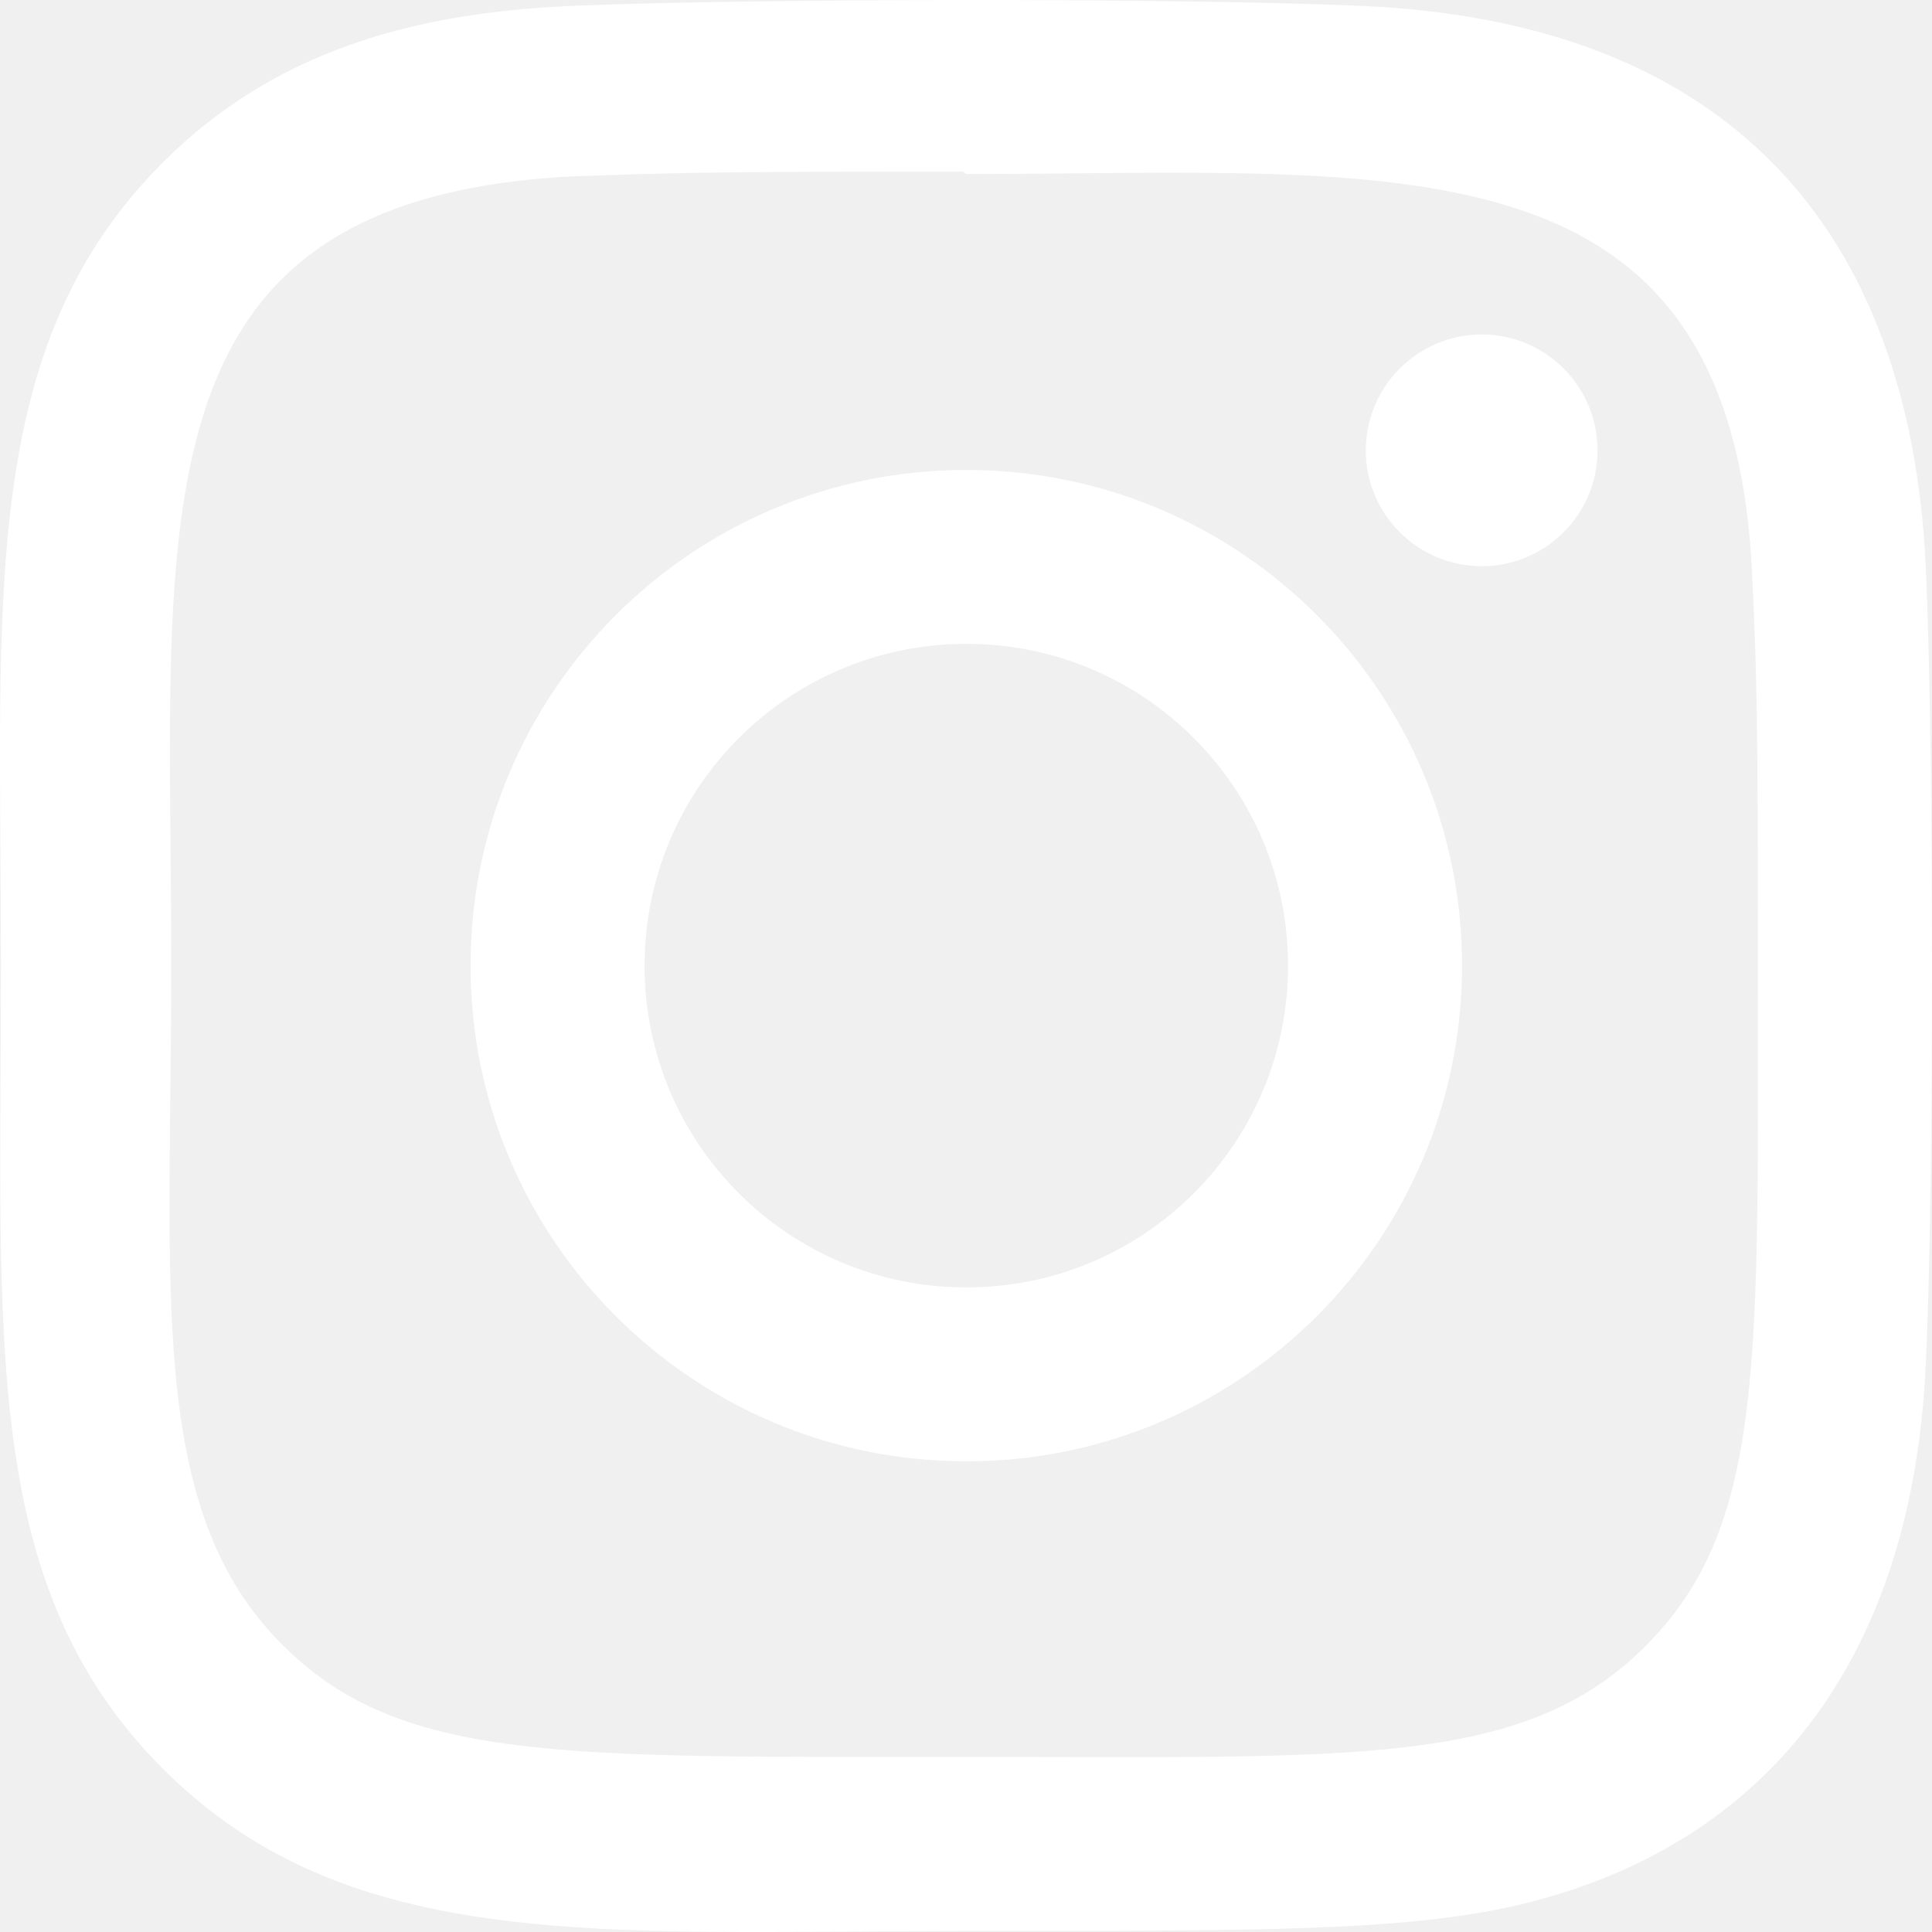
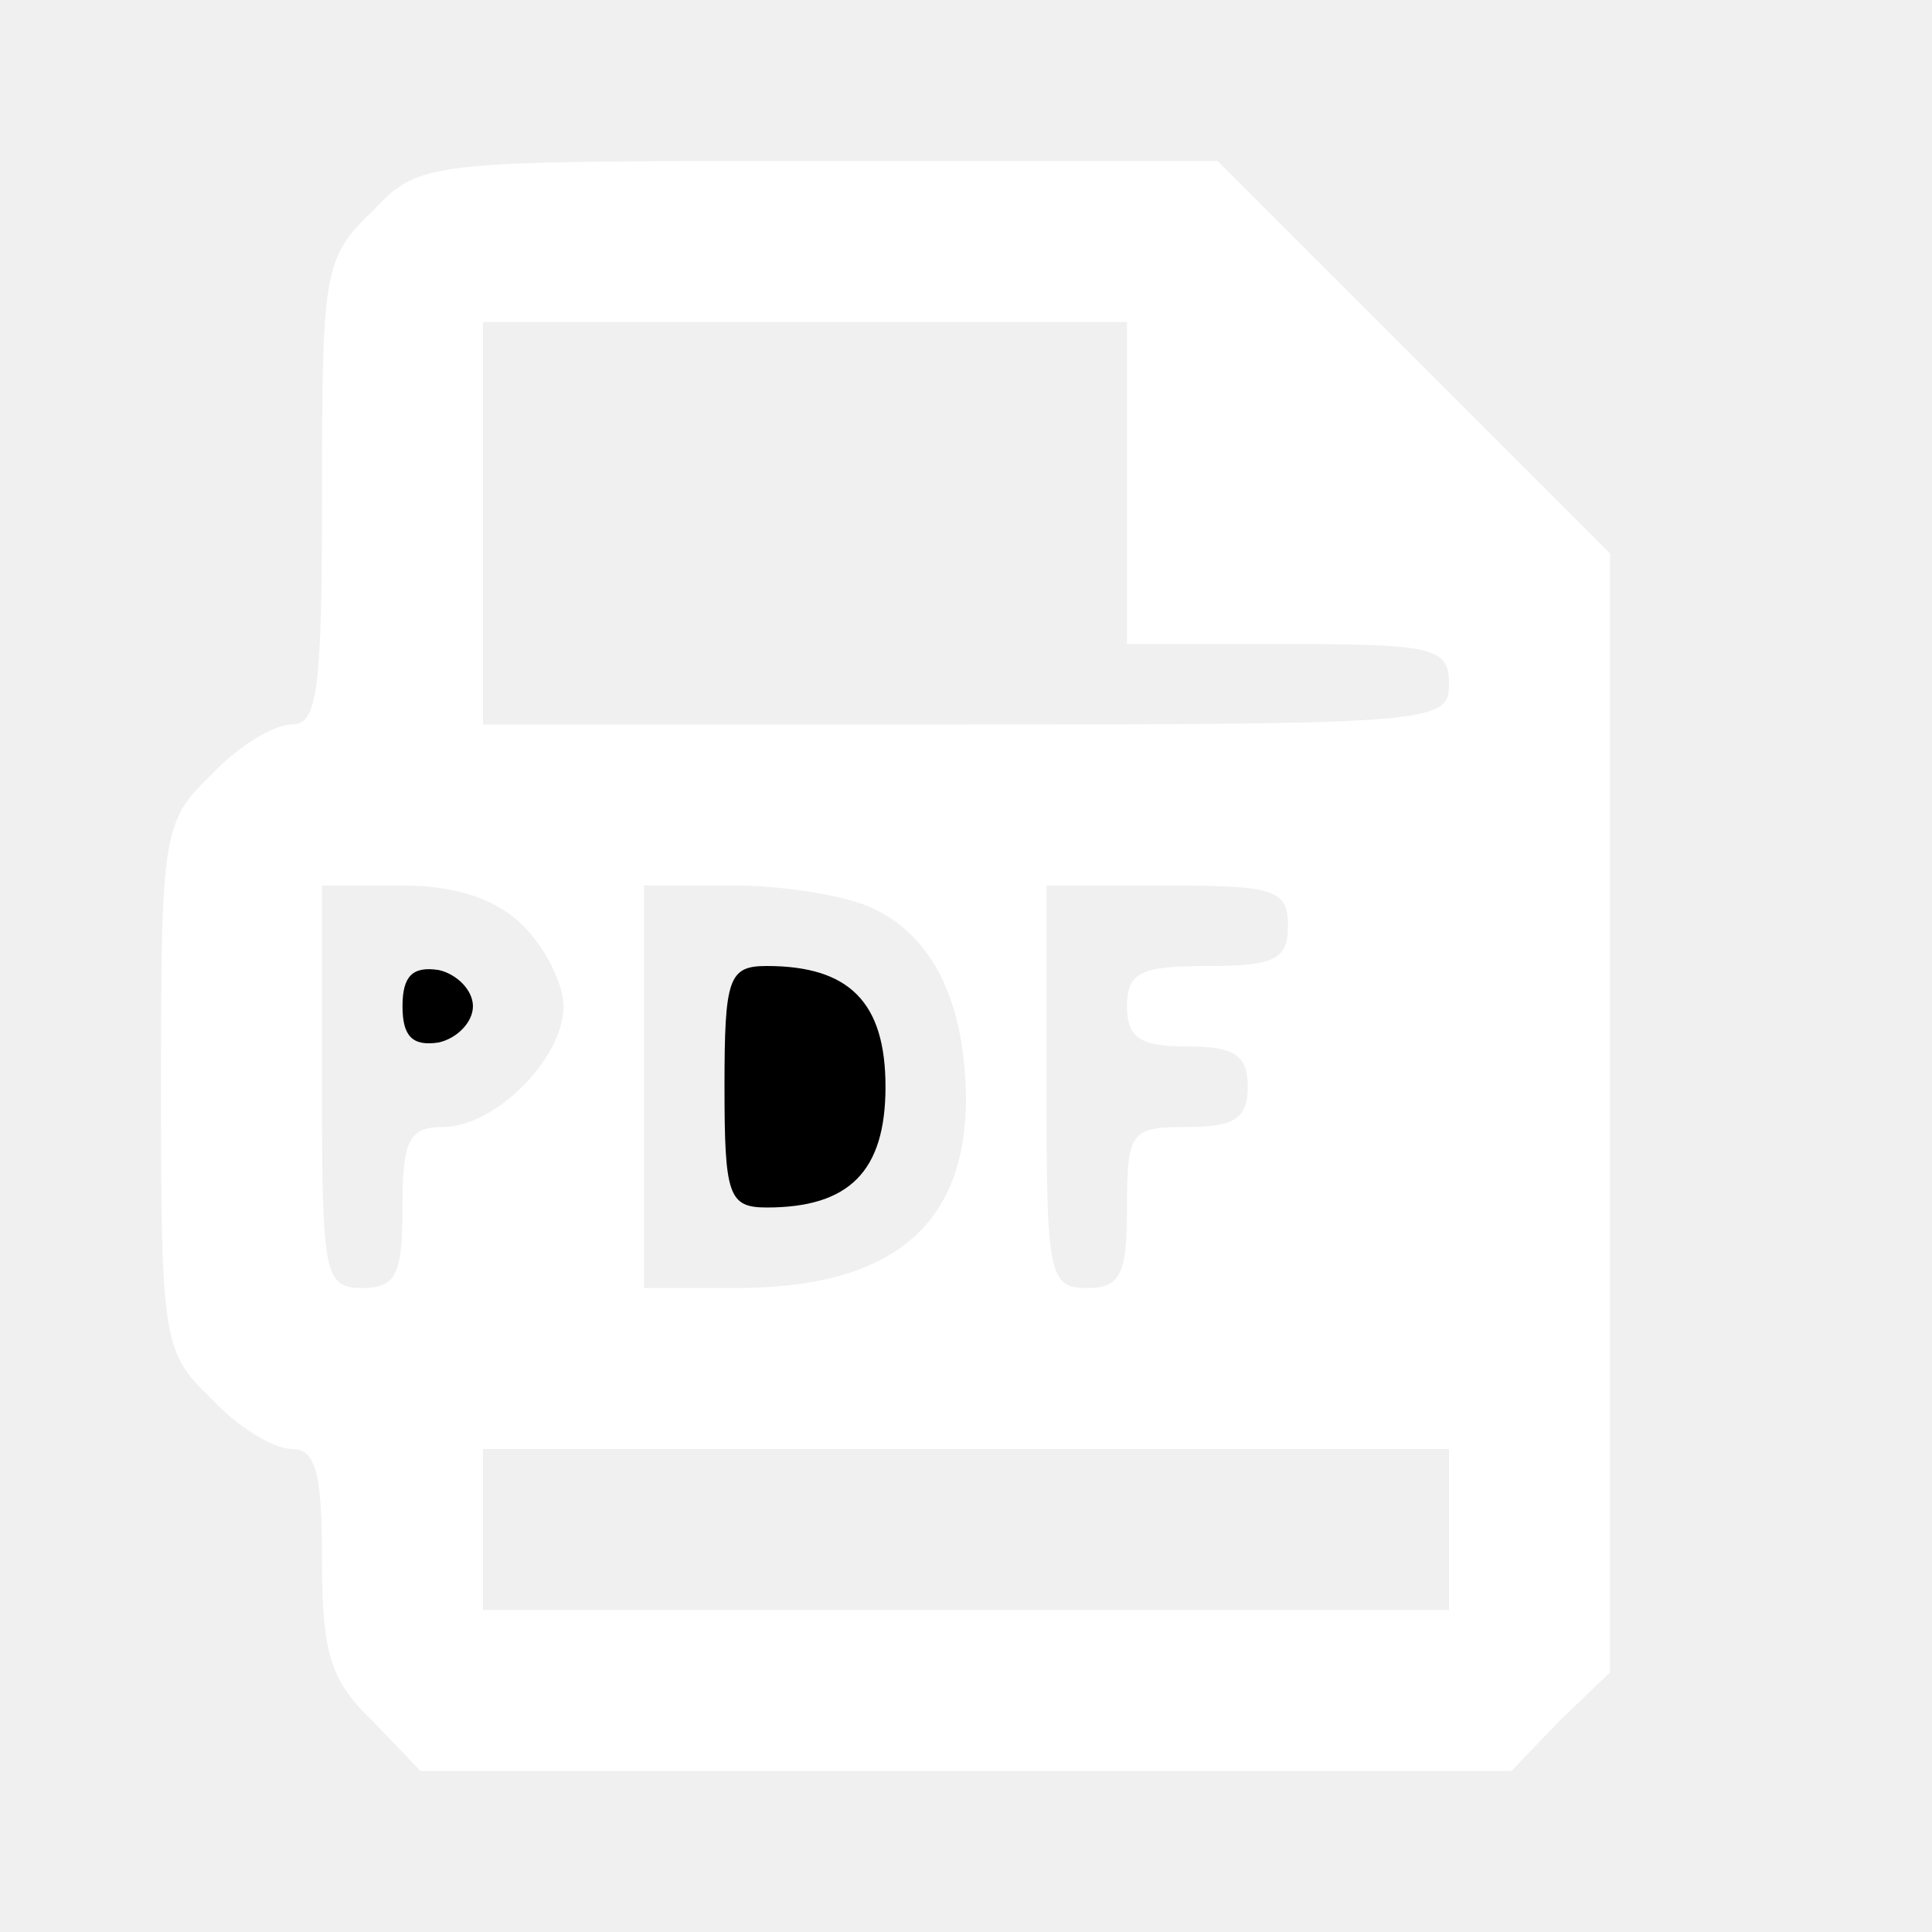
- <svg xmlns="http://www.w3.org/2000/svg" width="16" height="16" viewBox="0 0 16 16" fill="none">
-   <path d="M8.003 3.892C5.734 3.892 3.897 5.73 3.897 7.997C3.897 10.265 5.736 12.102 8.003 12.102C10.271 12.102 12.108 10.264 12.108 7.997C12.108 5.728 10.269 3.892 8.003 3.892V3.892ZM8.003 10.662C6.53 10.662 5.338 9.469 5.338 7.997C5.338 6.525 6.531 5.332 8.003 5.332C9.475 5.332 10.667 6.525 10.667 7.997C10.668 9.469 9.475 10.662 8.003 10.662V10.662Z" fill="white" />
-   <path d="M11.299 0.05C9.827 -0.018 6.181 -0.015 4.707 0.05C3.413 0.111 2.271 0.424 1.35 1.344C-0.189 2.883 0.008 4.956 0.008 7.997C0.008 11.109 -0.165 13.134 1.35 14.649C2.895 16.193 4.998 15.991 8.003 15.991C11.085 15.991 12.149 15.993 13.239 15.571C14.721 14.996 15.84 13.671 15.949 11.292C16.018 9.819 16.015 6.174 15.949 4.701C15.817 1.892 14.31 0.189 11.299 0.05V0.05ZM13.629 13.631C12.62 14.64 11.221 14.55 7.983 14.55C4.65 14.55 3.313 14.599 2.338 13.621C1.215 12.503 1.418 10.708 1.418 7.986C1.418 4.303 1.04 1.65 4.737 1.461C5.586 1.431 5.836 1.421 7.974 1.421L8.004 1.441C11.557 1.441 14.344 1.069 14.511 4.765C14.549 5.608 14.558 5.861 14.558 7.996C14.557 11.291 14.62 12.635 13.629 13.631V13.631Z" fill="white" />
-   <path d="M12.271 4.689C12.8 4.689 13.23 4.259 13.23 3.73C13.23 3.2 12.8 2.77 12.271 2.77C11.741 2.77 11.311 3.2 11.311 3.73C11.311 4.259 11.741 4.689 12.271 4.689Z" fill="white" />
+ <svg xmlns="http://www.w3.org/2000/svg" version="1.0" width="96pt" height="96pt" viewBox="0 0 96 96" preserveAspectRatio="xMidYMid meet">
+   <g transform="translate(0,96) scale(0.1,-0.1)" fill="#000000" stroke="none">
+     <path d="M185 855 c-24 -23 -25 -30 -25 -140 0 -97 -2 -115 -15 -115 -9 0 -27 -11 -40 -25 -24 -23 -25 -29 -25 -155 0 -126 1 -132 25 -155 13 -14 31 -25 40 -25 12 0 15 -12 15 -55 0 -46 4 -60 25 -80 l24 -25 271 0 271 0 24 25 25 24 0 278 0 278 -98 98 -97 97 -198 0 c-197 0 -198 0 -222 -25z m375 -135 l0 -80 80 0 c73 0 80 -2 80 -20 0 -19 -7 -20 -240 -20 l-240 0 0 100 0 100 160 0 160 0 0 -80z m-300 -220 c11 -11 20 -29 20 -40 0 -26 -34 -60 -60 -60 -17 0 -20 -7 -20 -40 0 -33 -3 -40 -20 -40 -19 0 -20 7 -20 100 l0 100 40 0 c27 0 47 -7 60 -20z m173 9 c31 -14 47 -48 47 -97 -1 -62 -38 -92 -114 -92 l-46 0 0 100 0 100 45 0 c24 0 55 -5 68 -11z m207 -9 c0 -17 -7 -20 -40 -20 -33 0 -40 -3 -40 -20 0 -16 7 -20 30 -20 23 0 30 -4 30 -20 0 -16 -7 -20 -30 -20 -28 0 -30 -2 -30 -40 0 -33 -3 -40 -20 -40 -19 0 -20 7 -20 100 l0 100 60 0 c53 0 60 -2 60 -20z m80 -300 l0 -40 -240 0 -240 0 0 40 0 40 240 0 240 0 0 -40z" fill="white" />
+     <path d="M200 460 c0 -15 5 -20 18 -18 9 2 17 10 17 18 0 8 -8 16 -17 18 -13 2 -18 -3 -18 -18z" />
+     <path d="M360 420 c0 -54 2 -60 21 -60 41 0 59 18 59 60 0 42 -18 60 -59 60 -19 0 -21 -6 -21 -60z" />
+   </g>
</svg>
